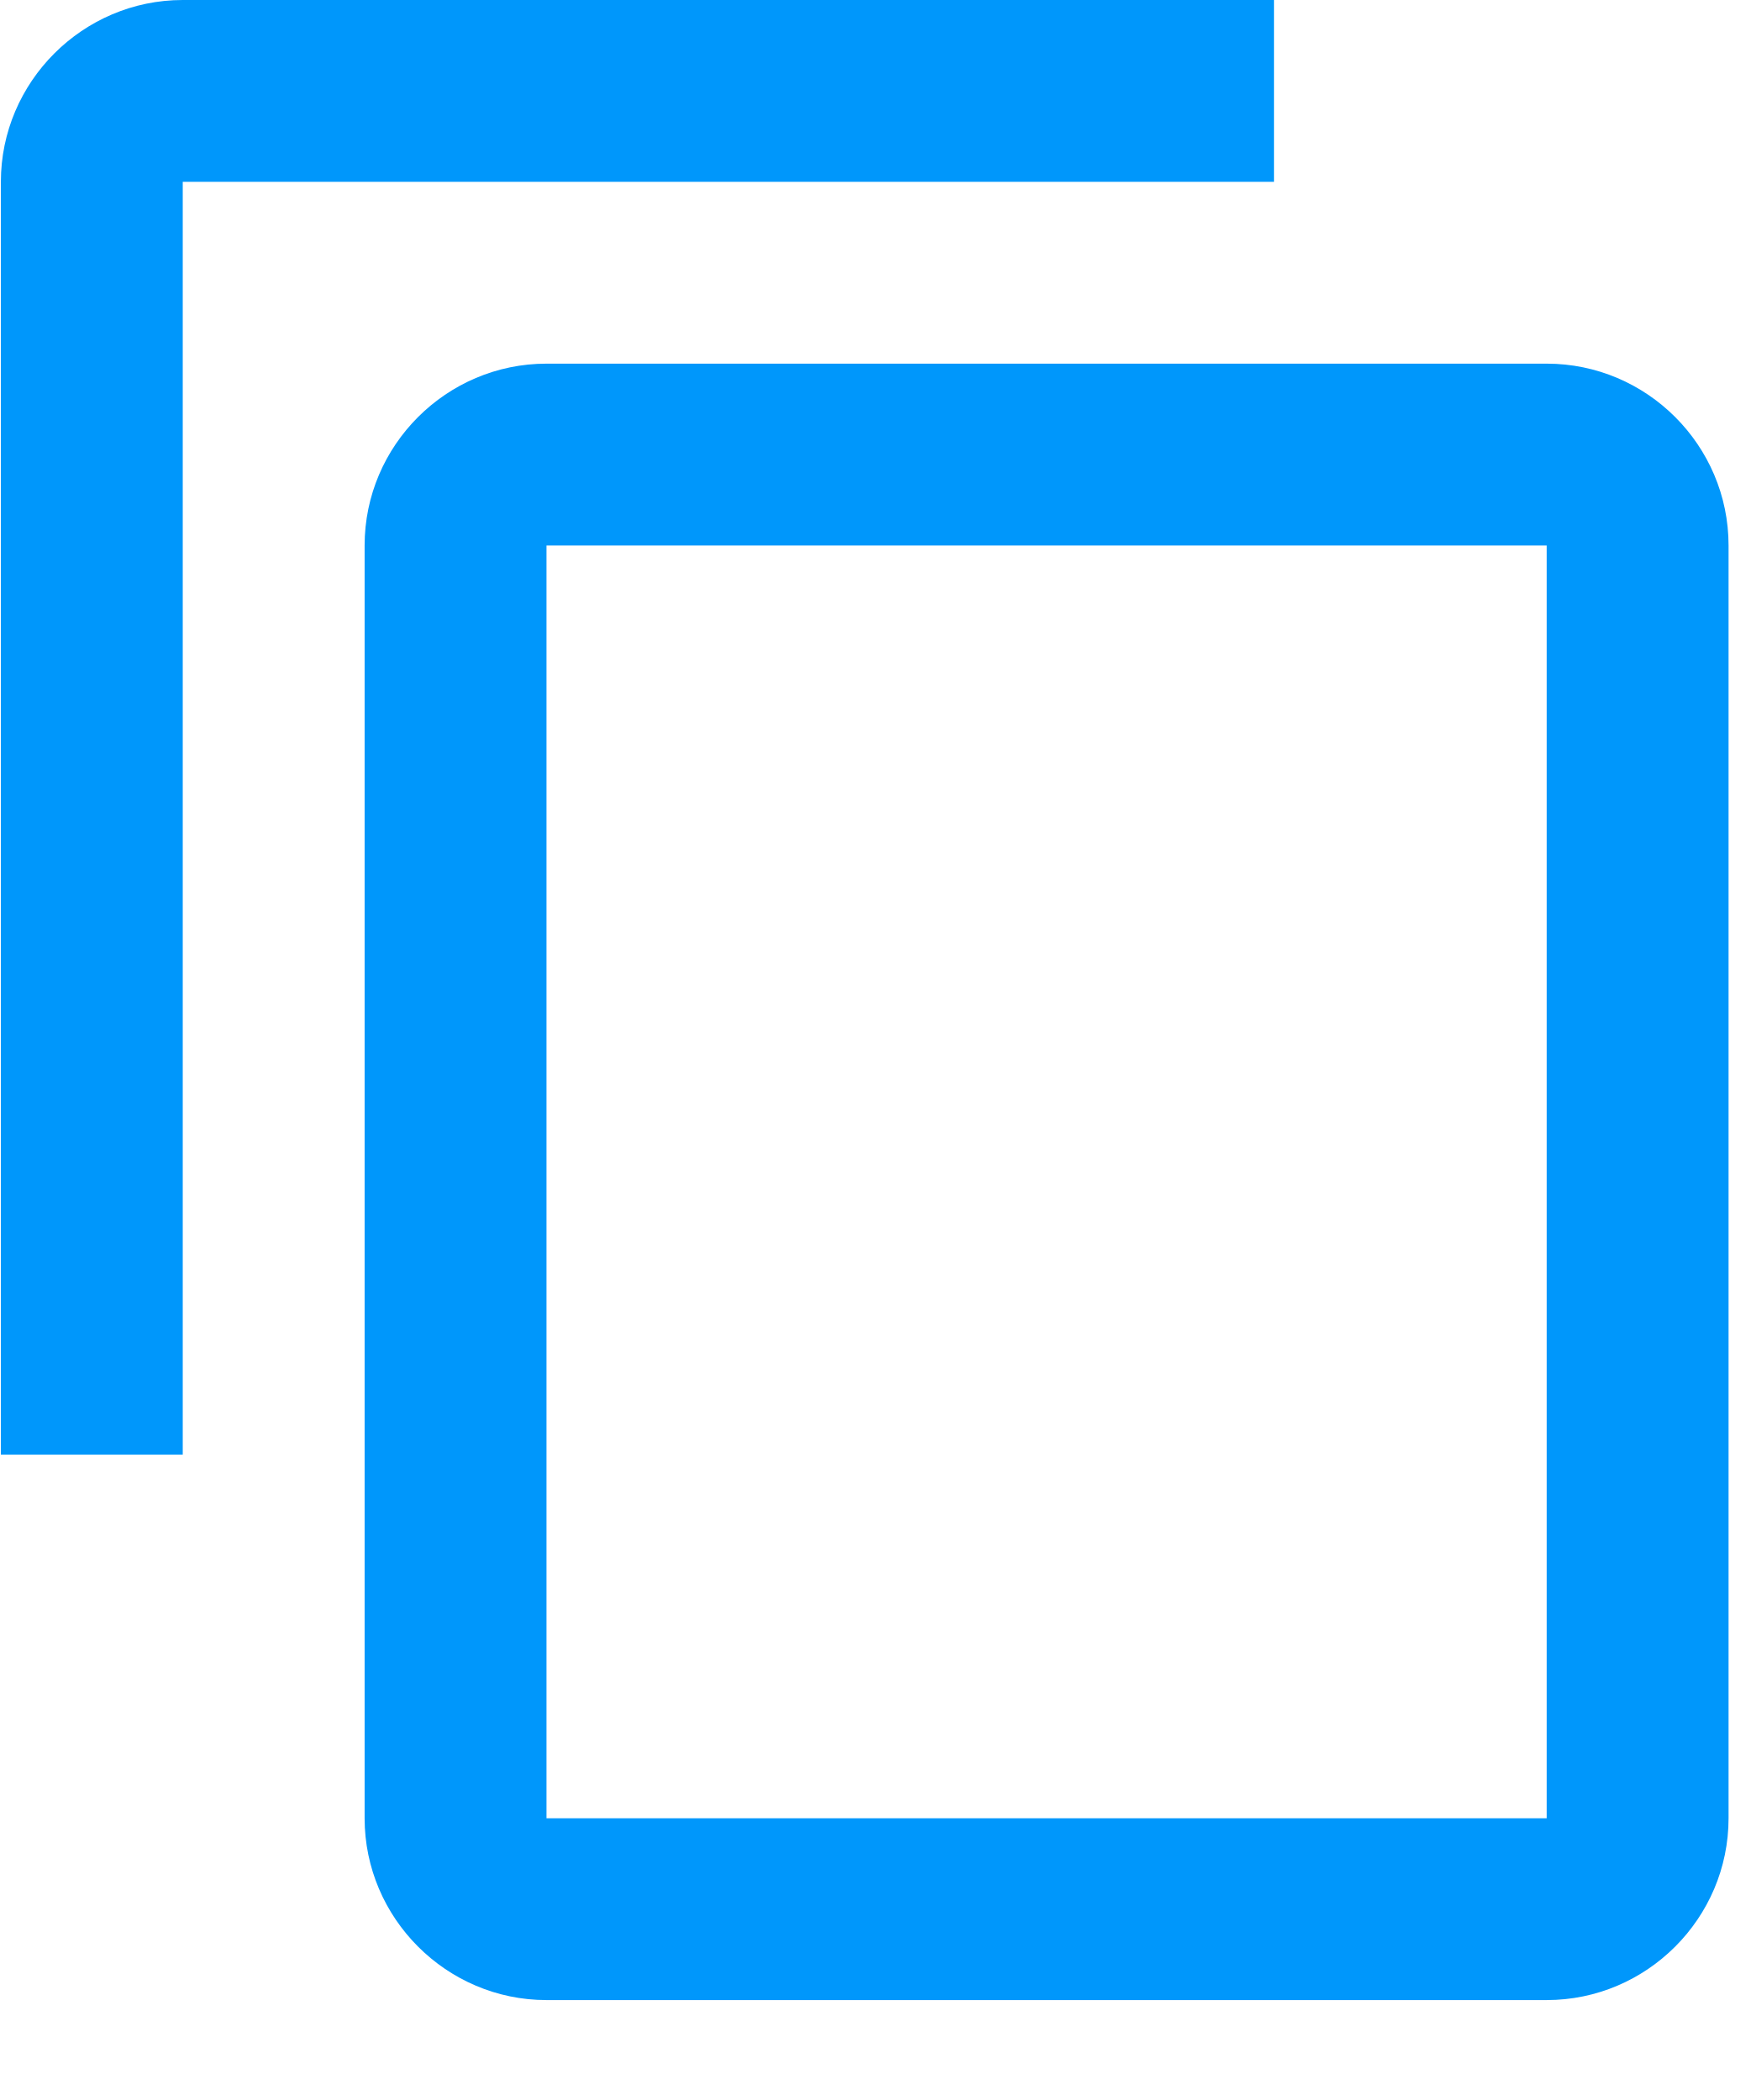
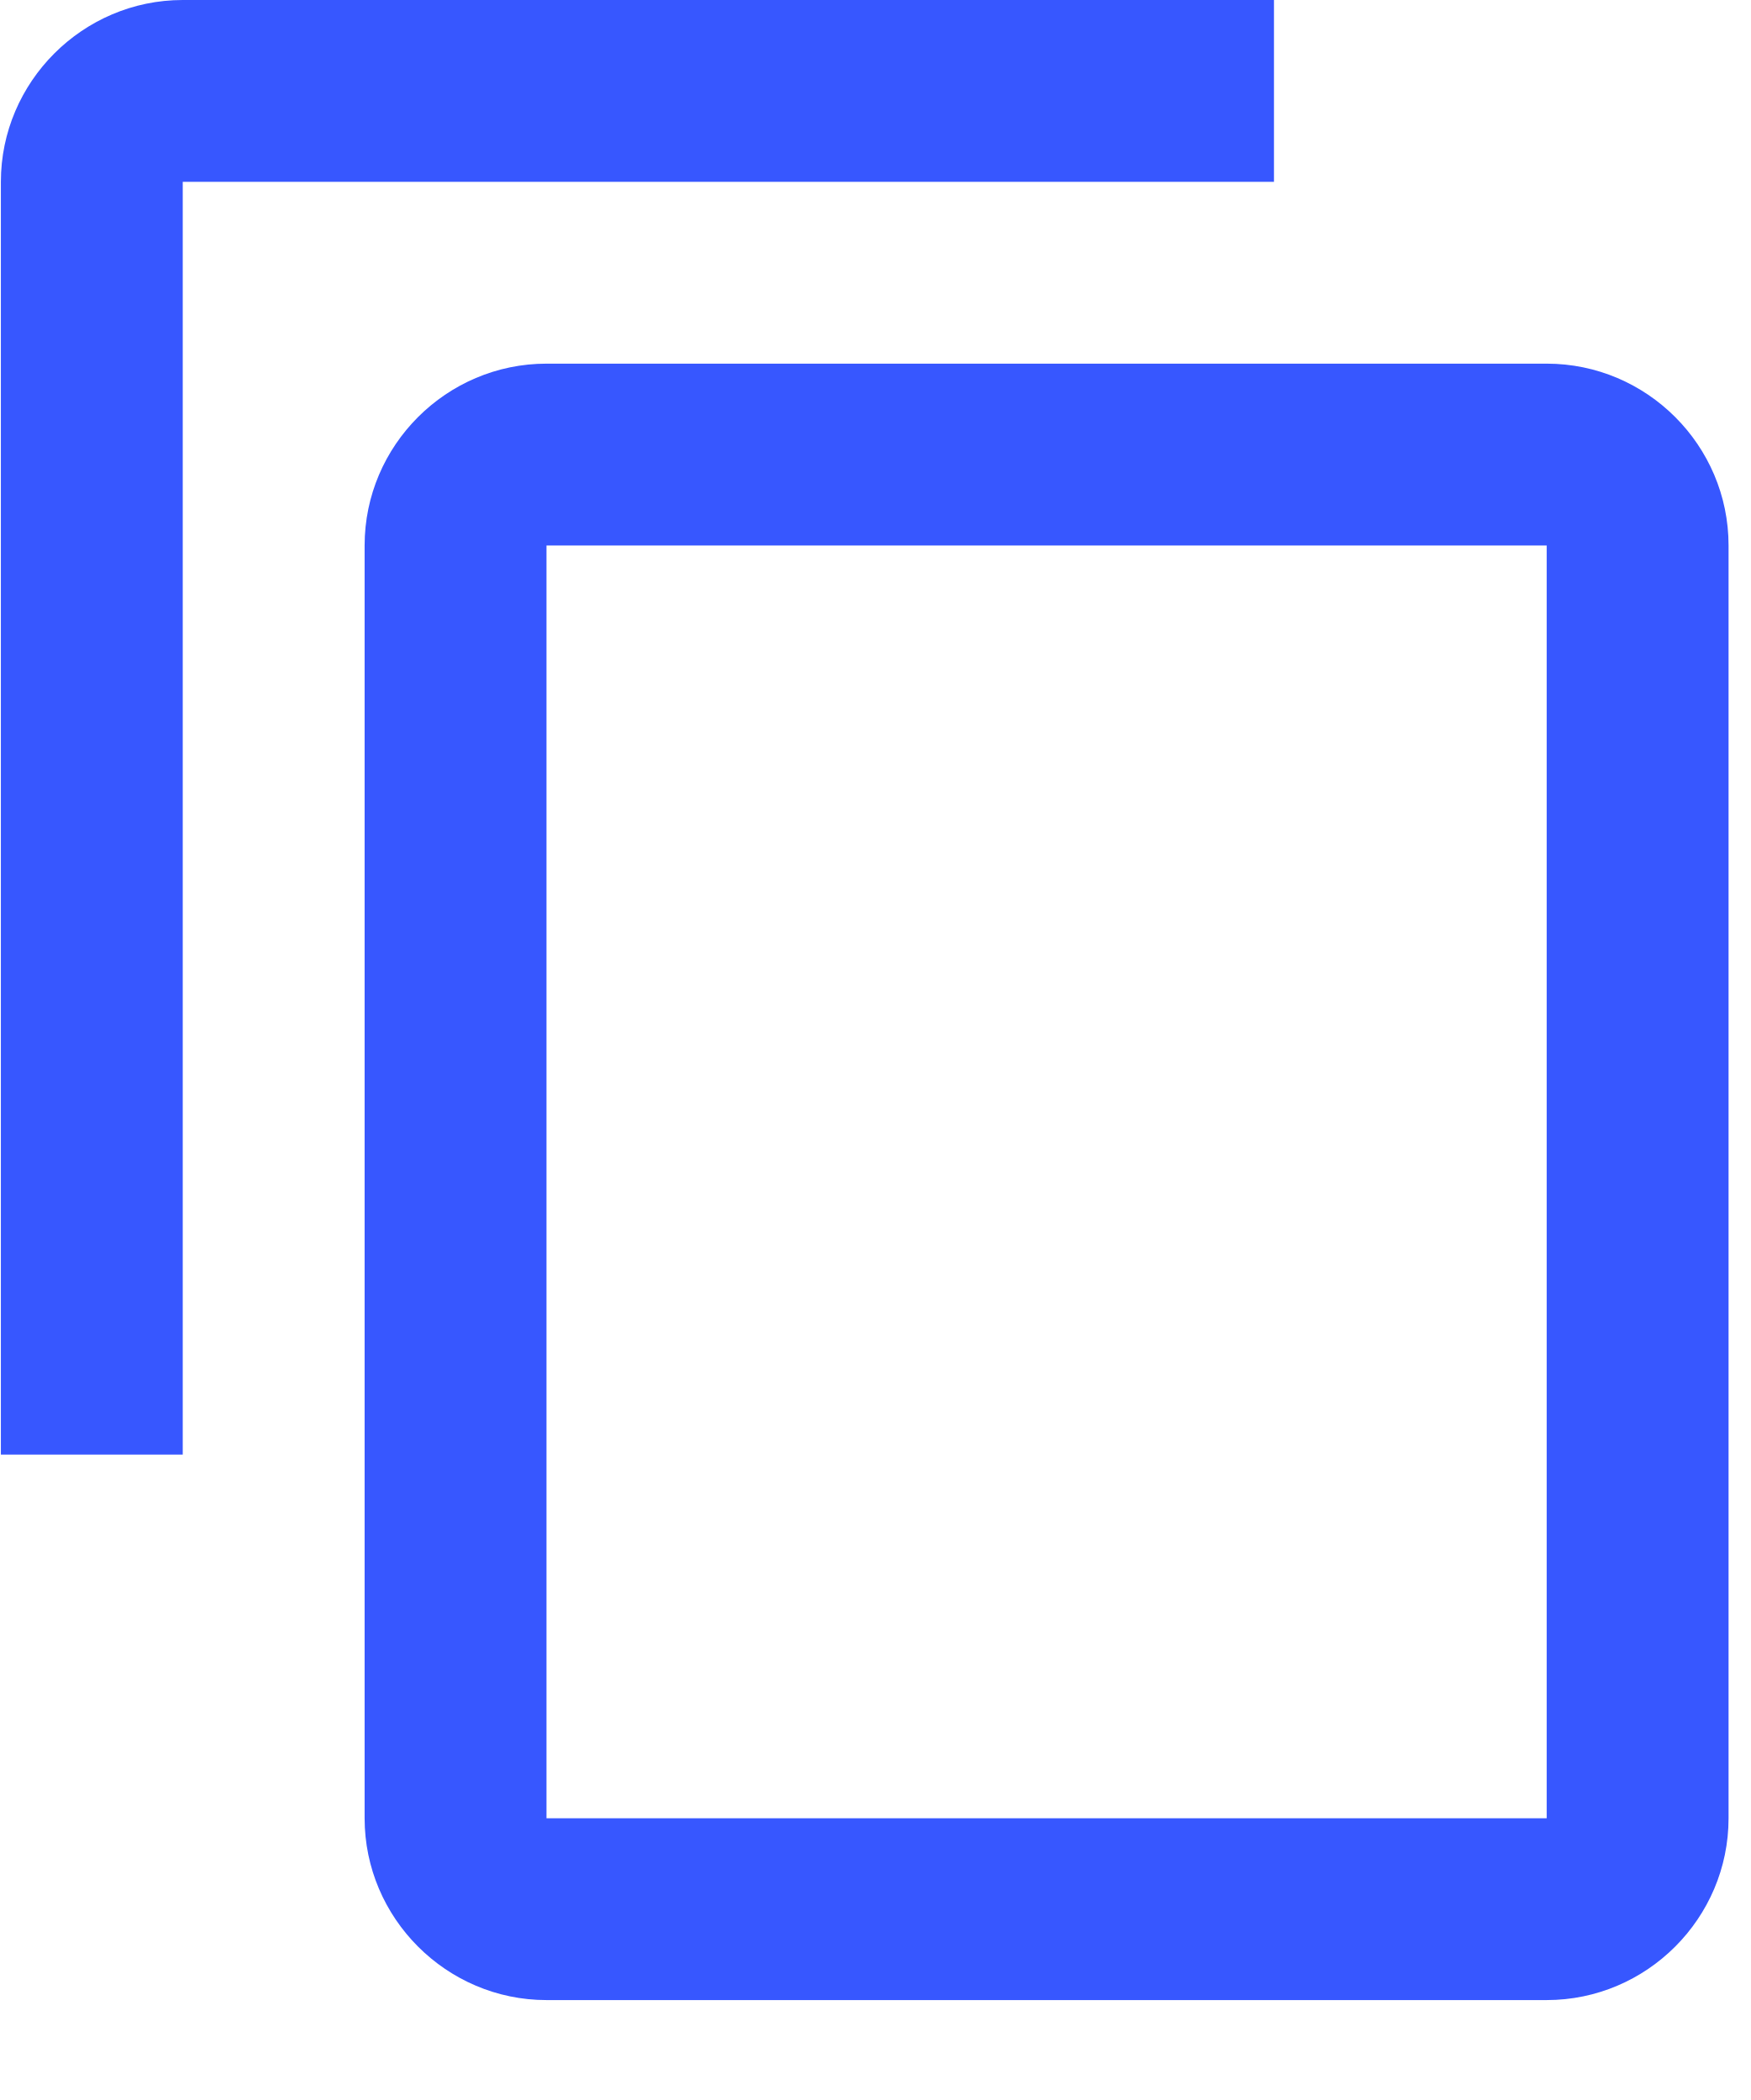
<svg xmlns="http://www.w3.org/2000/svg" width="10" height="12" viewBox="0 0 10 12" fill="none">
-   <path fill-rule="evenodd" clip-rule="evenodd" d="M7.278 0H1.044C0.473 0 0.005 0.468 0.005 1.039V8.312H1.044V1.039H7.278V0ZM8.836 2.078H3.122C2.551 2.078 2.083 2.545 2.083 3.117V10.39C2.083 10.961 2.551 11.429 3.122 11.429H8.836C9.408 11.429 9.875 10.961 9.875 10.39V3.117C9.875 2.545 9.408 2.078 8.836 2.078ZM3.122 10.39H8.836V3.117H3.122V10.39Z" fill="#0097FB" />
+   <path fill-rule="evenodd" clip-rule="evenodd" d="M7.278 0H1.044C0.473 0 0.005 0.468 0.005 1.039V8.312H1.044V1.039H7.278V0ZM8.836 2.078H3.122C2.551 2.078 2.083 2.545 2.083 3.117V10.39C2.083 10.961 2.551 11.429 3.122 11.429H8.836C9.408 11.429 9.875 10.961 9.875 10.39V3.117C9.875 2.545 9.408 2.078 8.836 2.078ZM3.122 10.39H8.836V3.117H3.122V10.39Z" fill="#3757ff" />
</svg>
